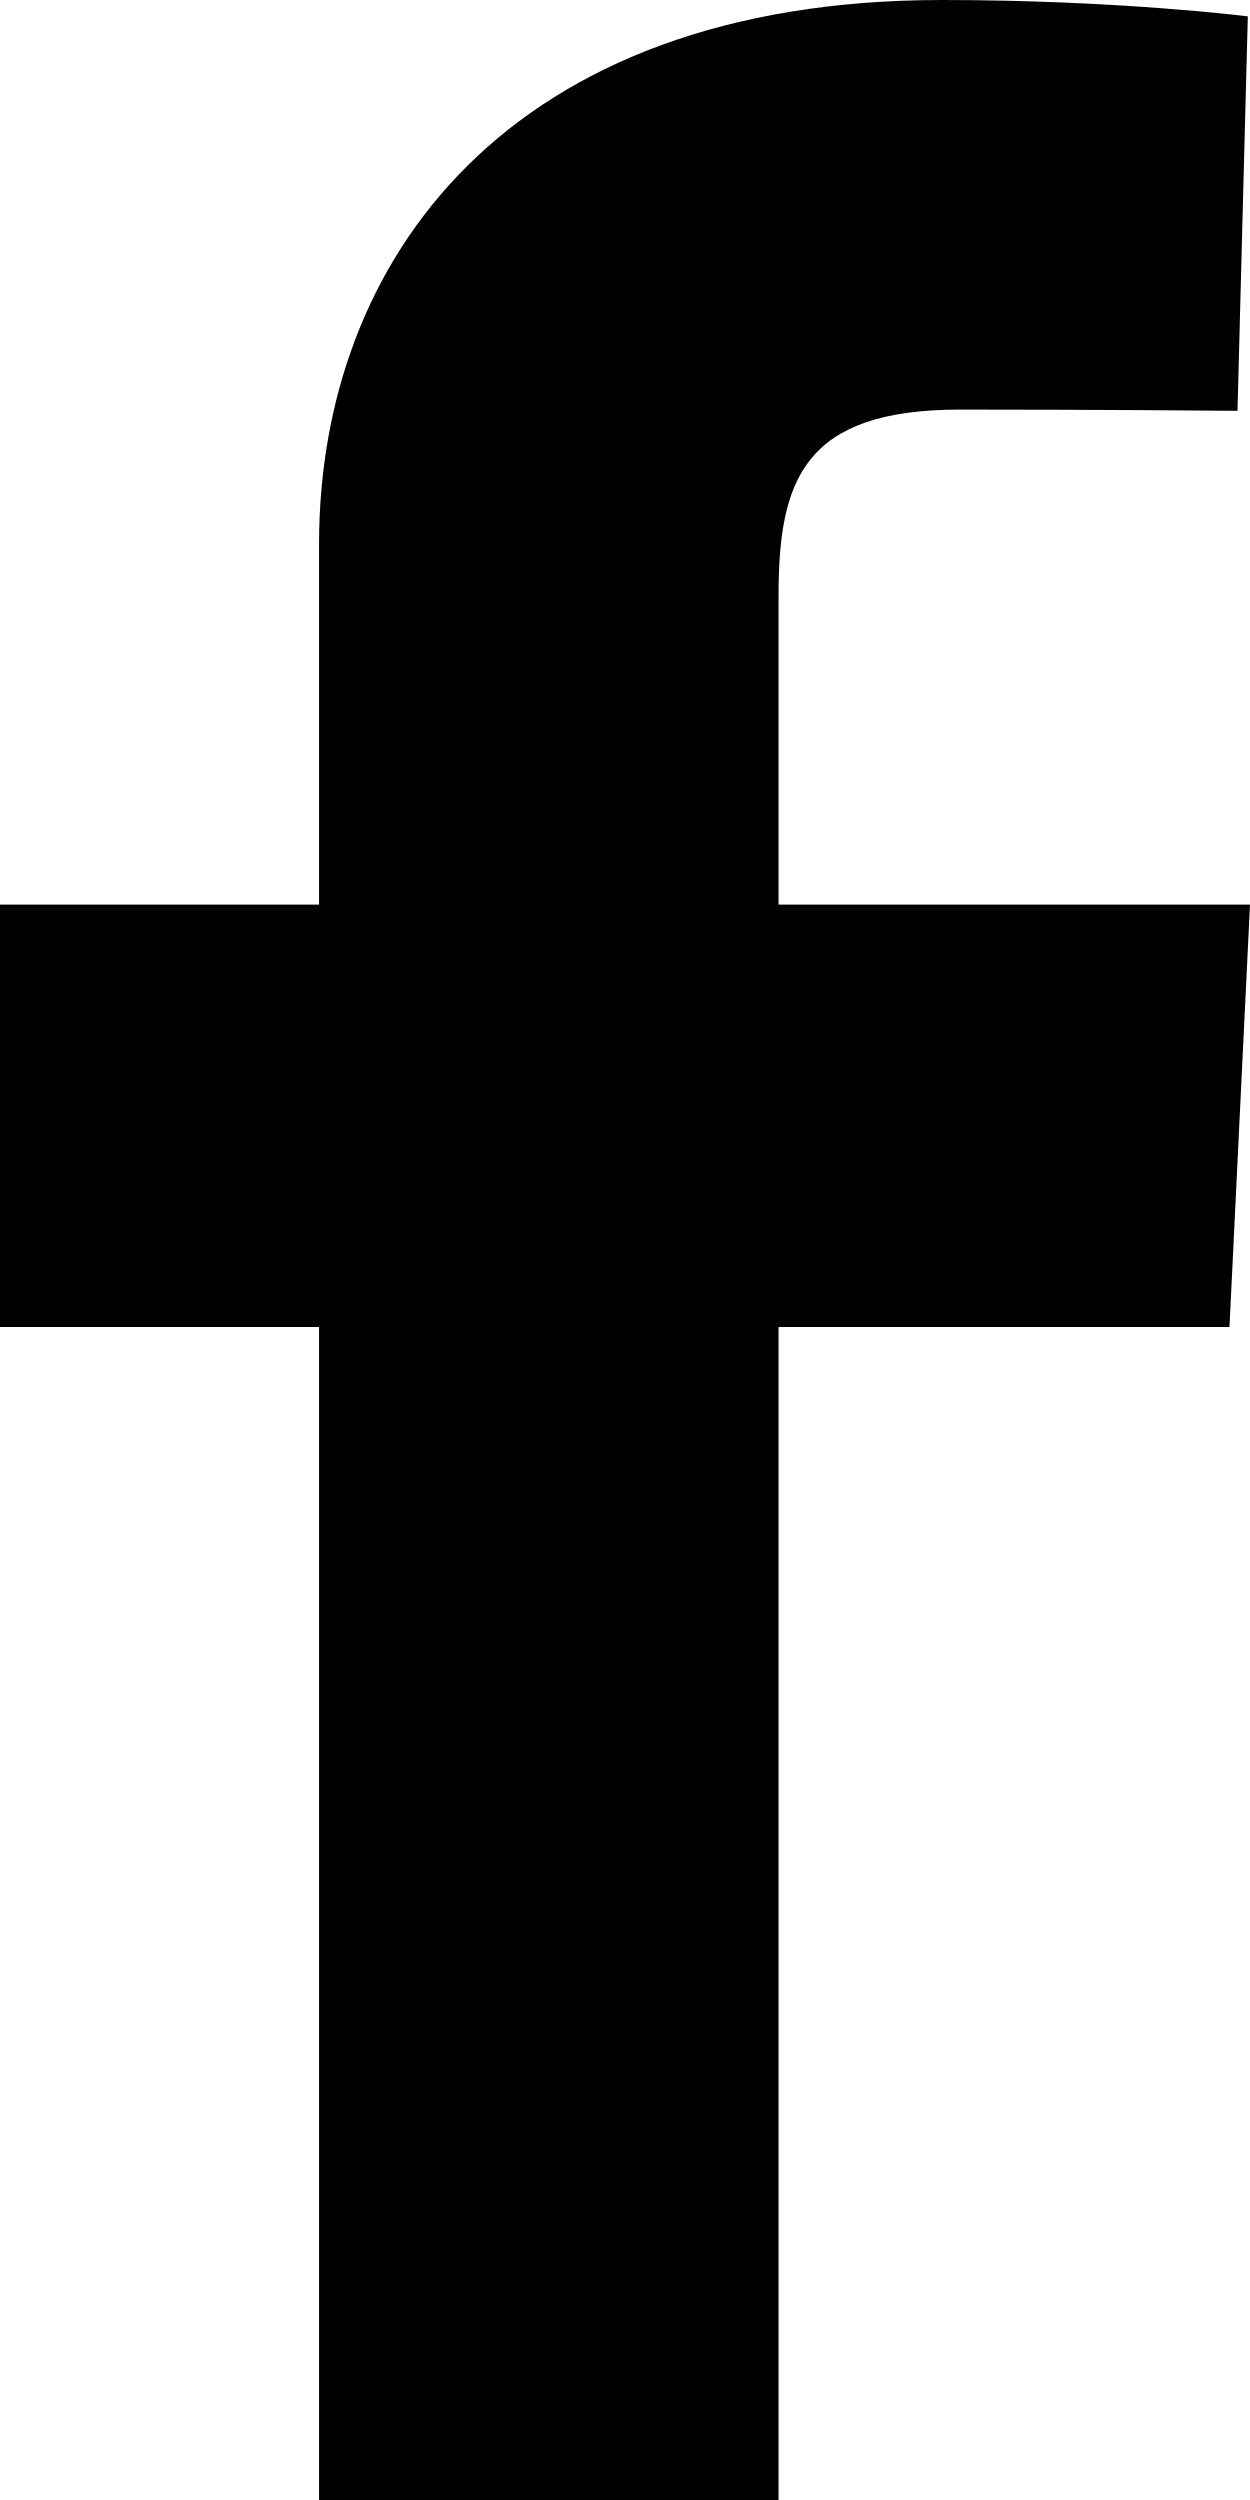
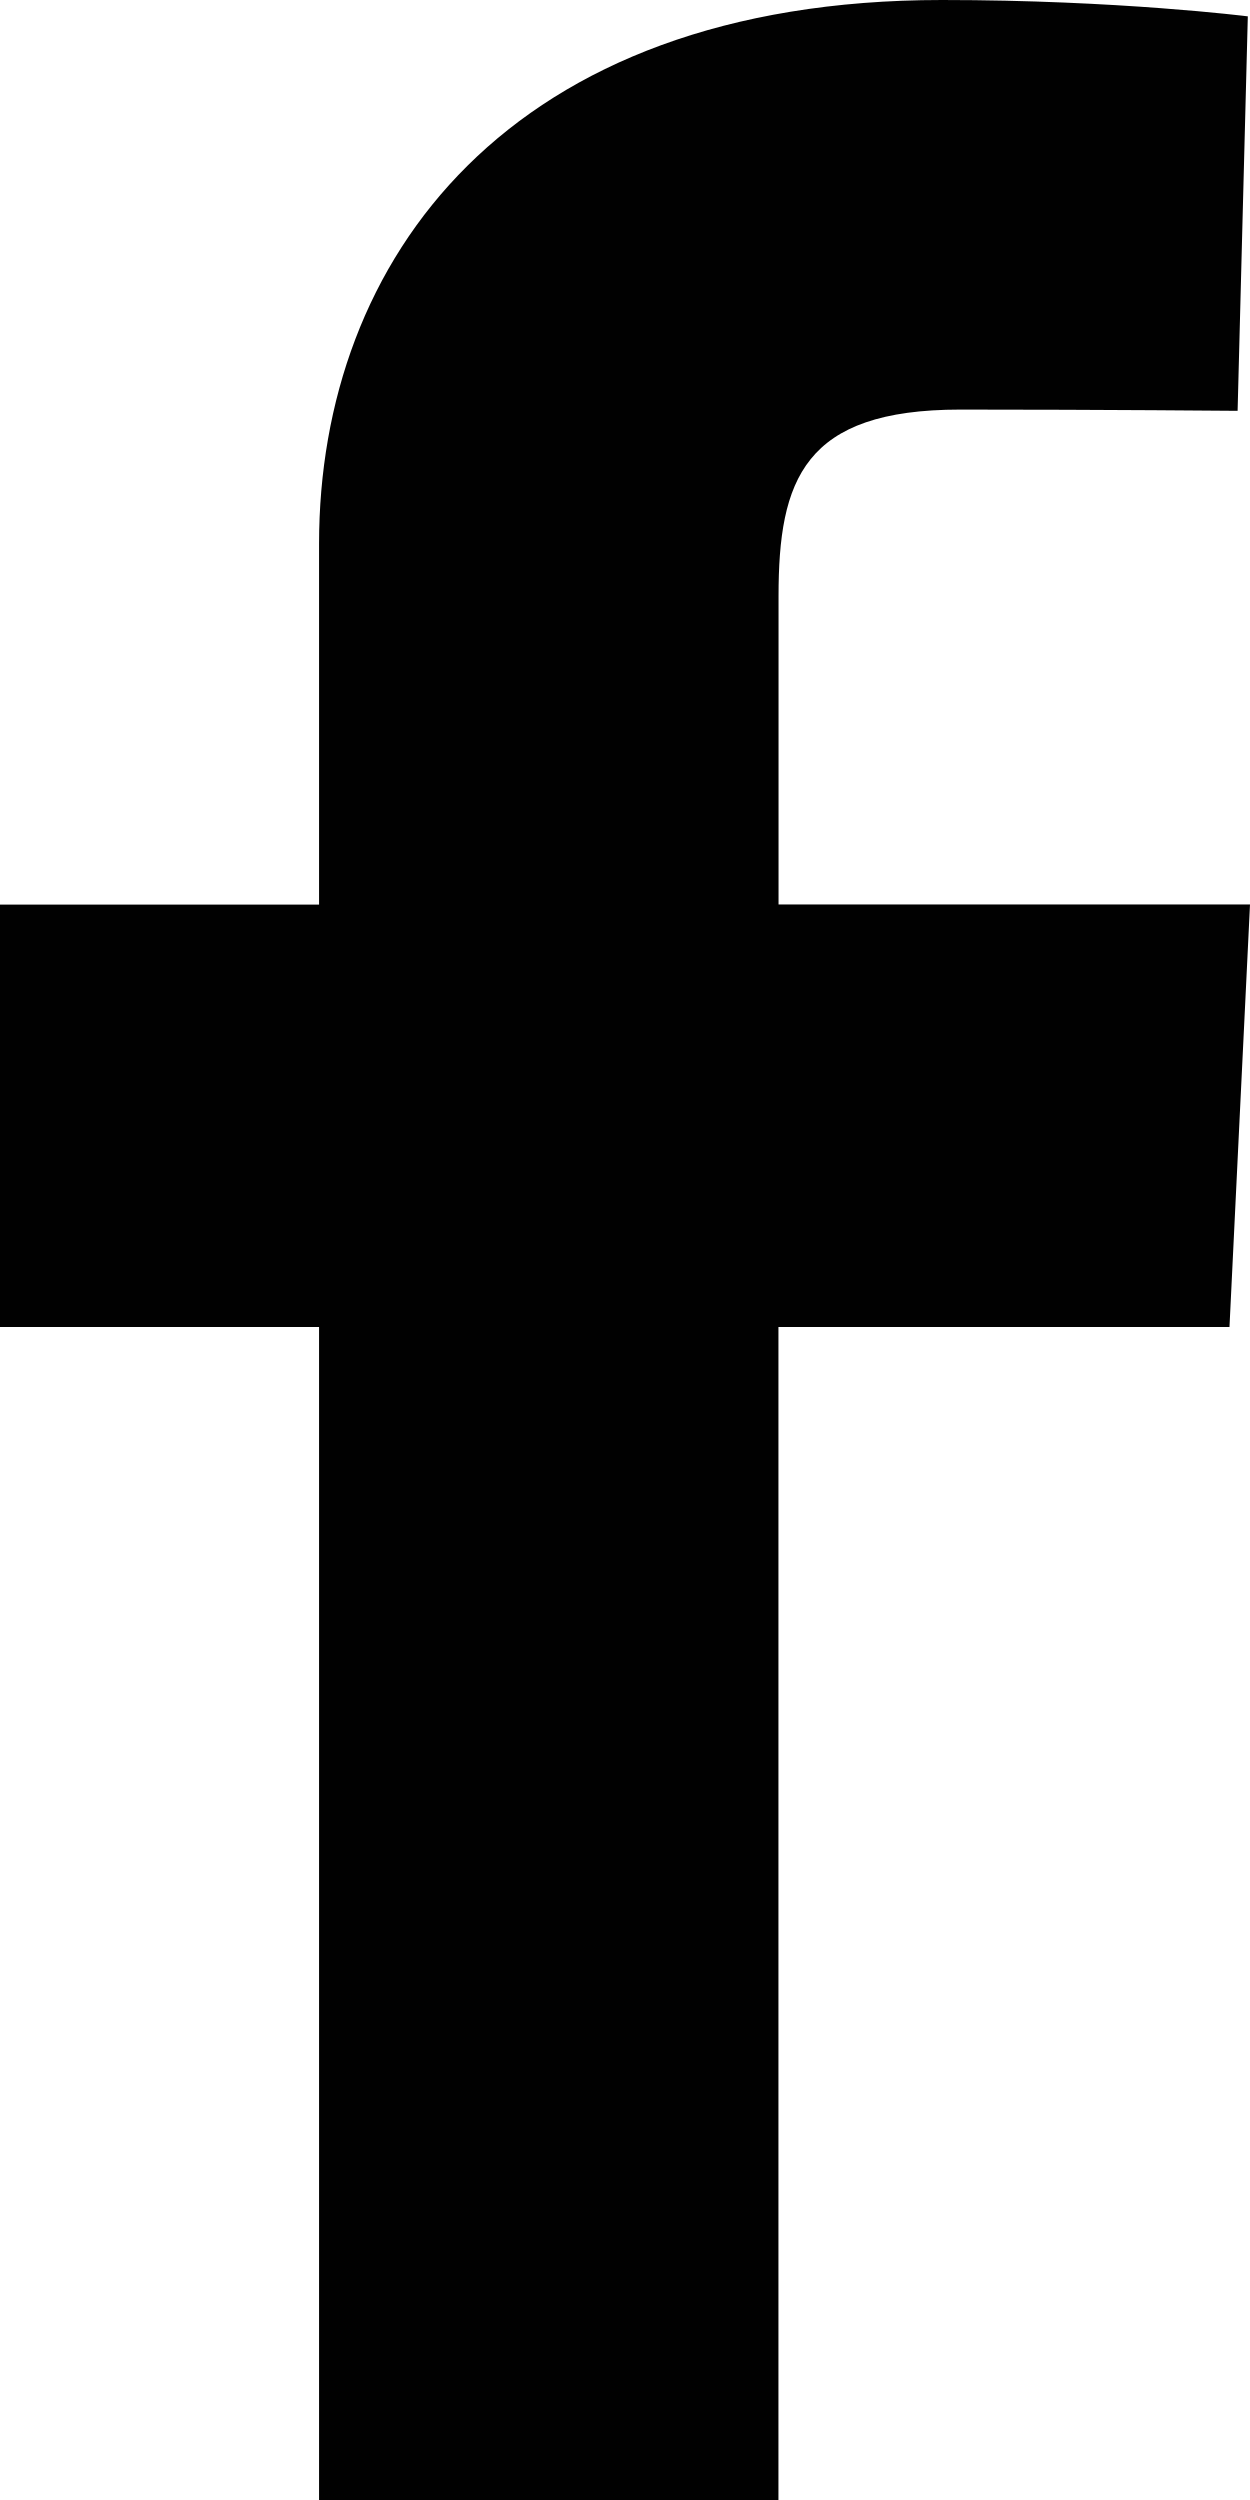
- <svg xmlns="http://www.w3.org/2000/svg" viewBox="0 0 12 24" fill="none">
-   <path d="M3.063 24V12.739H0V8.684H3.063V5.221C3.063 2.499 4.873 0 9.042 0C10.73 0 11.979 0.157 11.979 0.157L11.88 3.944C11.88 3.944 10.607 3.932 9.218 3.932C7.715 3.932 7.474 4.605 7.474 5.723V8.684H12L11.803 12.739H7.474V24H3.063Z" fill="#010101" />
+ <svg xmlns="http://www.w3.org/2000/svg" fill="none" viewBox="0 0 12 24">
+   <path fill="#010101" d="M3.063 24V12.739H0V8.684h3.063V5.22C3.063 2.499 4.873 0 9.043 0c1.688 0 2.936.157 2.936.157l-.098 3.787s-1.274-.012-2.663-.012c-1.503 0-1.744.673-1.744 1.791v2.96H12l-.197 4.056h-4.33V24h-4.41Z" />
</svg>
